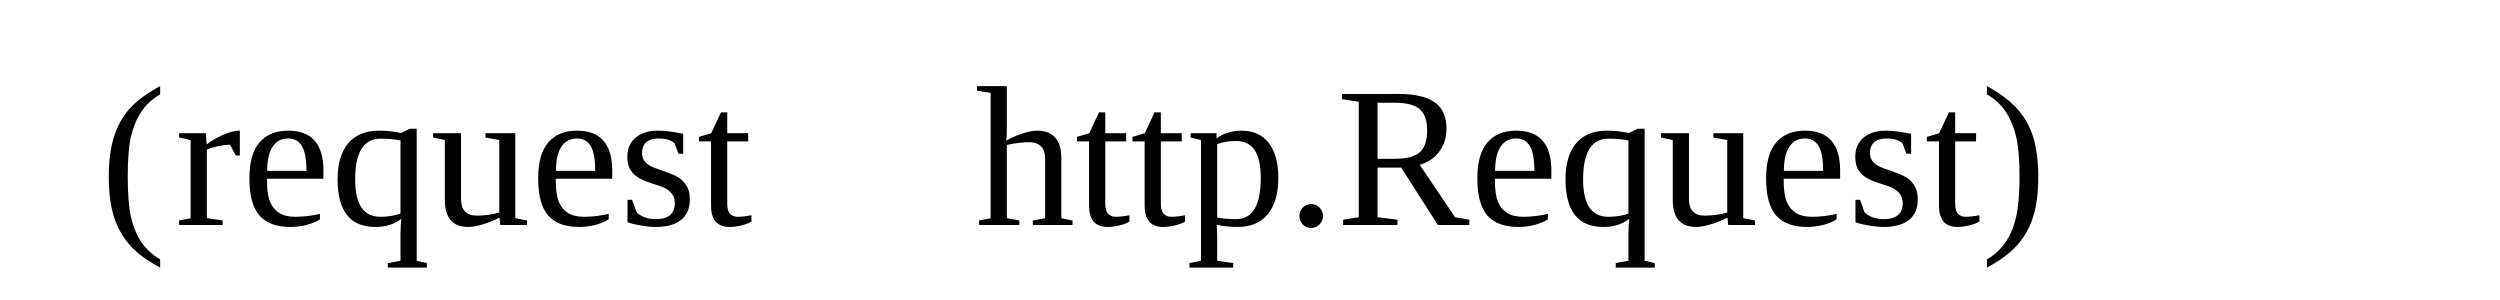
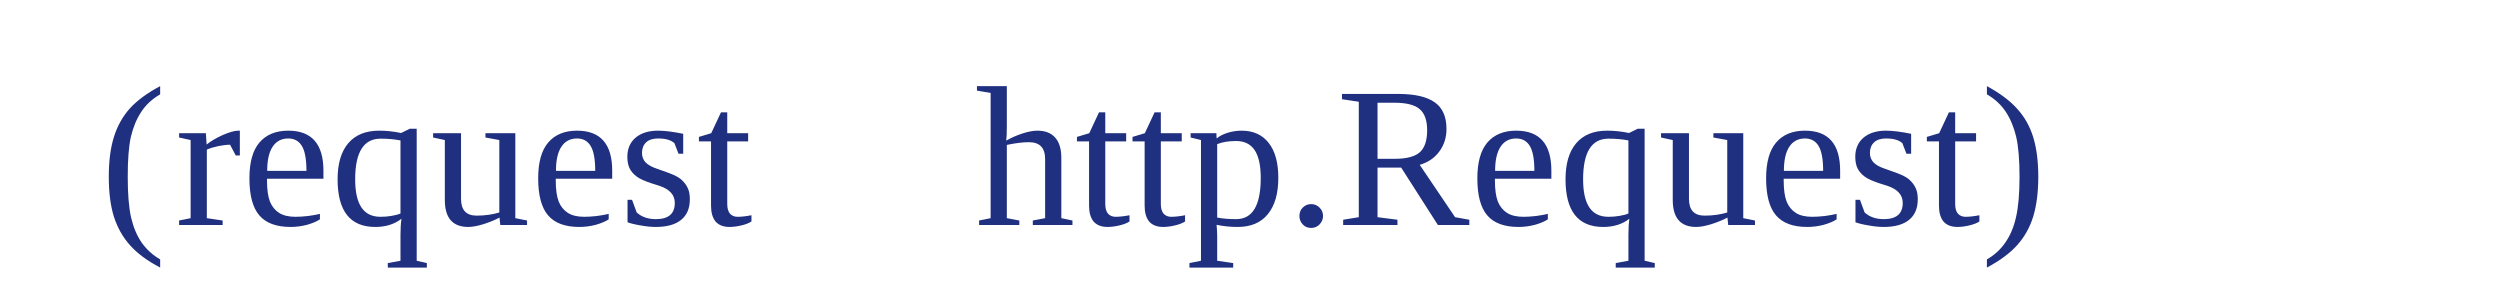
<svg xmlns="http://www.w3.org/2000/svg" version="1.1" viewBox="16 0 200 24" width="200px" height="24px">
  <rect fill="rgb(255,255,255)" fill-opacity="1" width="200" height="24" x="16" y="0" />
-   <text fill="rgb(0,0,0)" fill-opacity="1.0" font-size="16" x="24" y="18" textLength="6" lengthAdjust="spacingAndGlyphs">(</text>
-   <text fill="rgb(0,0,0)" fill-opacity="1.0" font-size="16" x="30" y="18" textLength="56" lengthAdjust="spacingAndGlyphs">request</text>
-   <text fill="rgb(0,0,0)" fill-opacity="1.0" font-size="16" x="94" y="18" textLength="102" lengthAdjust="spacingAndGlyphs">http.Request)</text>
+   <text fill="rgb(32,48,128)" fill-opacity="1.0" font-size="16" x="24" y="18" textLength="6" lengthAdjust="spacingAndGlyphs">(</text>
+   <text fill="rgb(32,48,128)" fill-opacity="1.0" font-size="16" x="30" y="18" textLength="56" lengthAdjust="spacingAndGlyphs">request</text>
+   <text fill="rgb(32,48,128)" fill-opacity="1.0" font-size="16" x="94" y="18" textLength="102" lengthAdjust="spacingAndGlyphs">http.Request)</text>
</svg>
